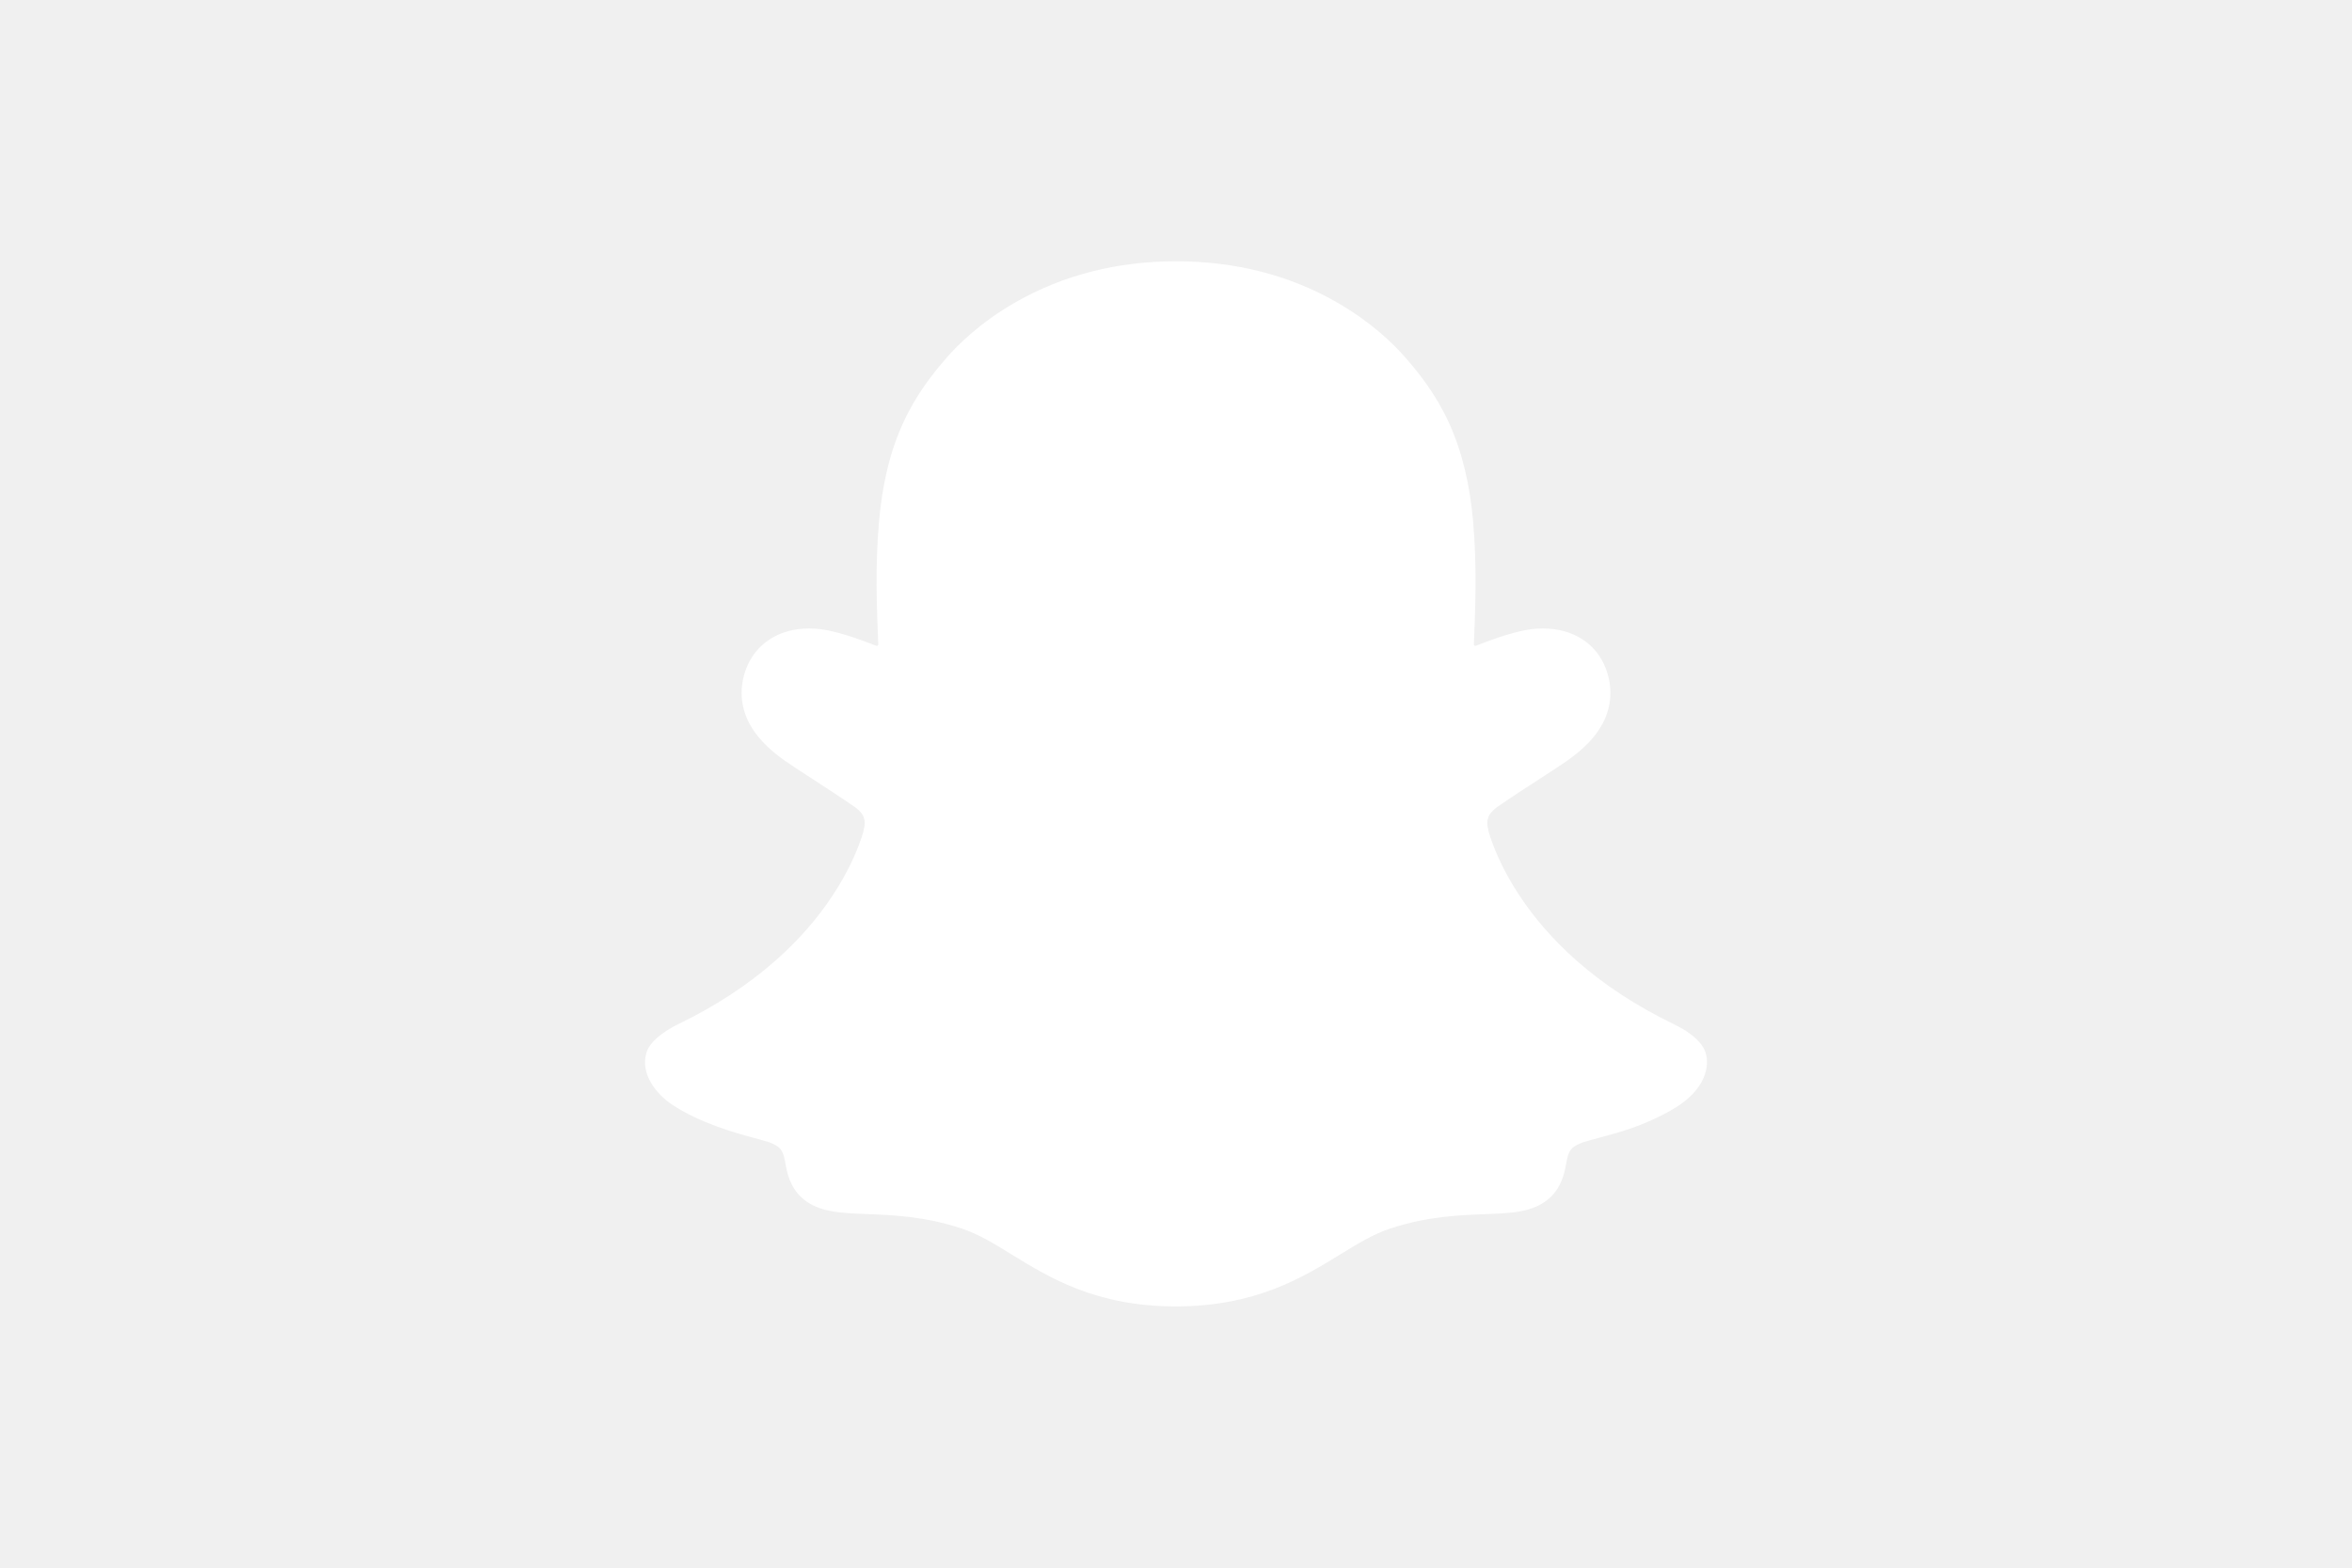
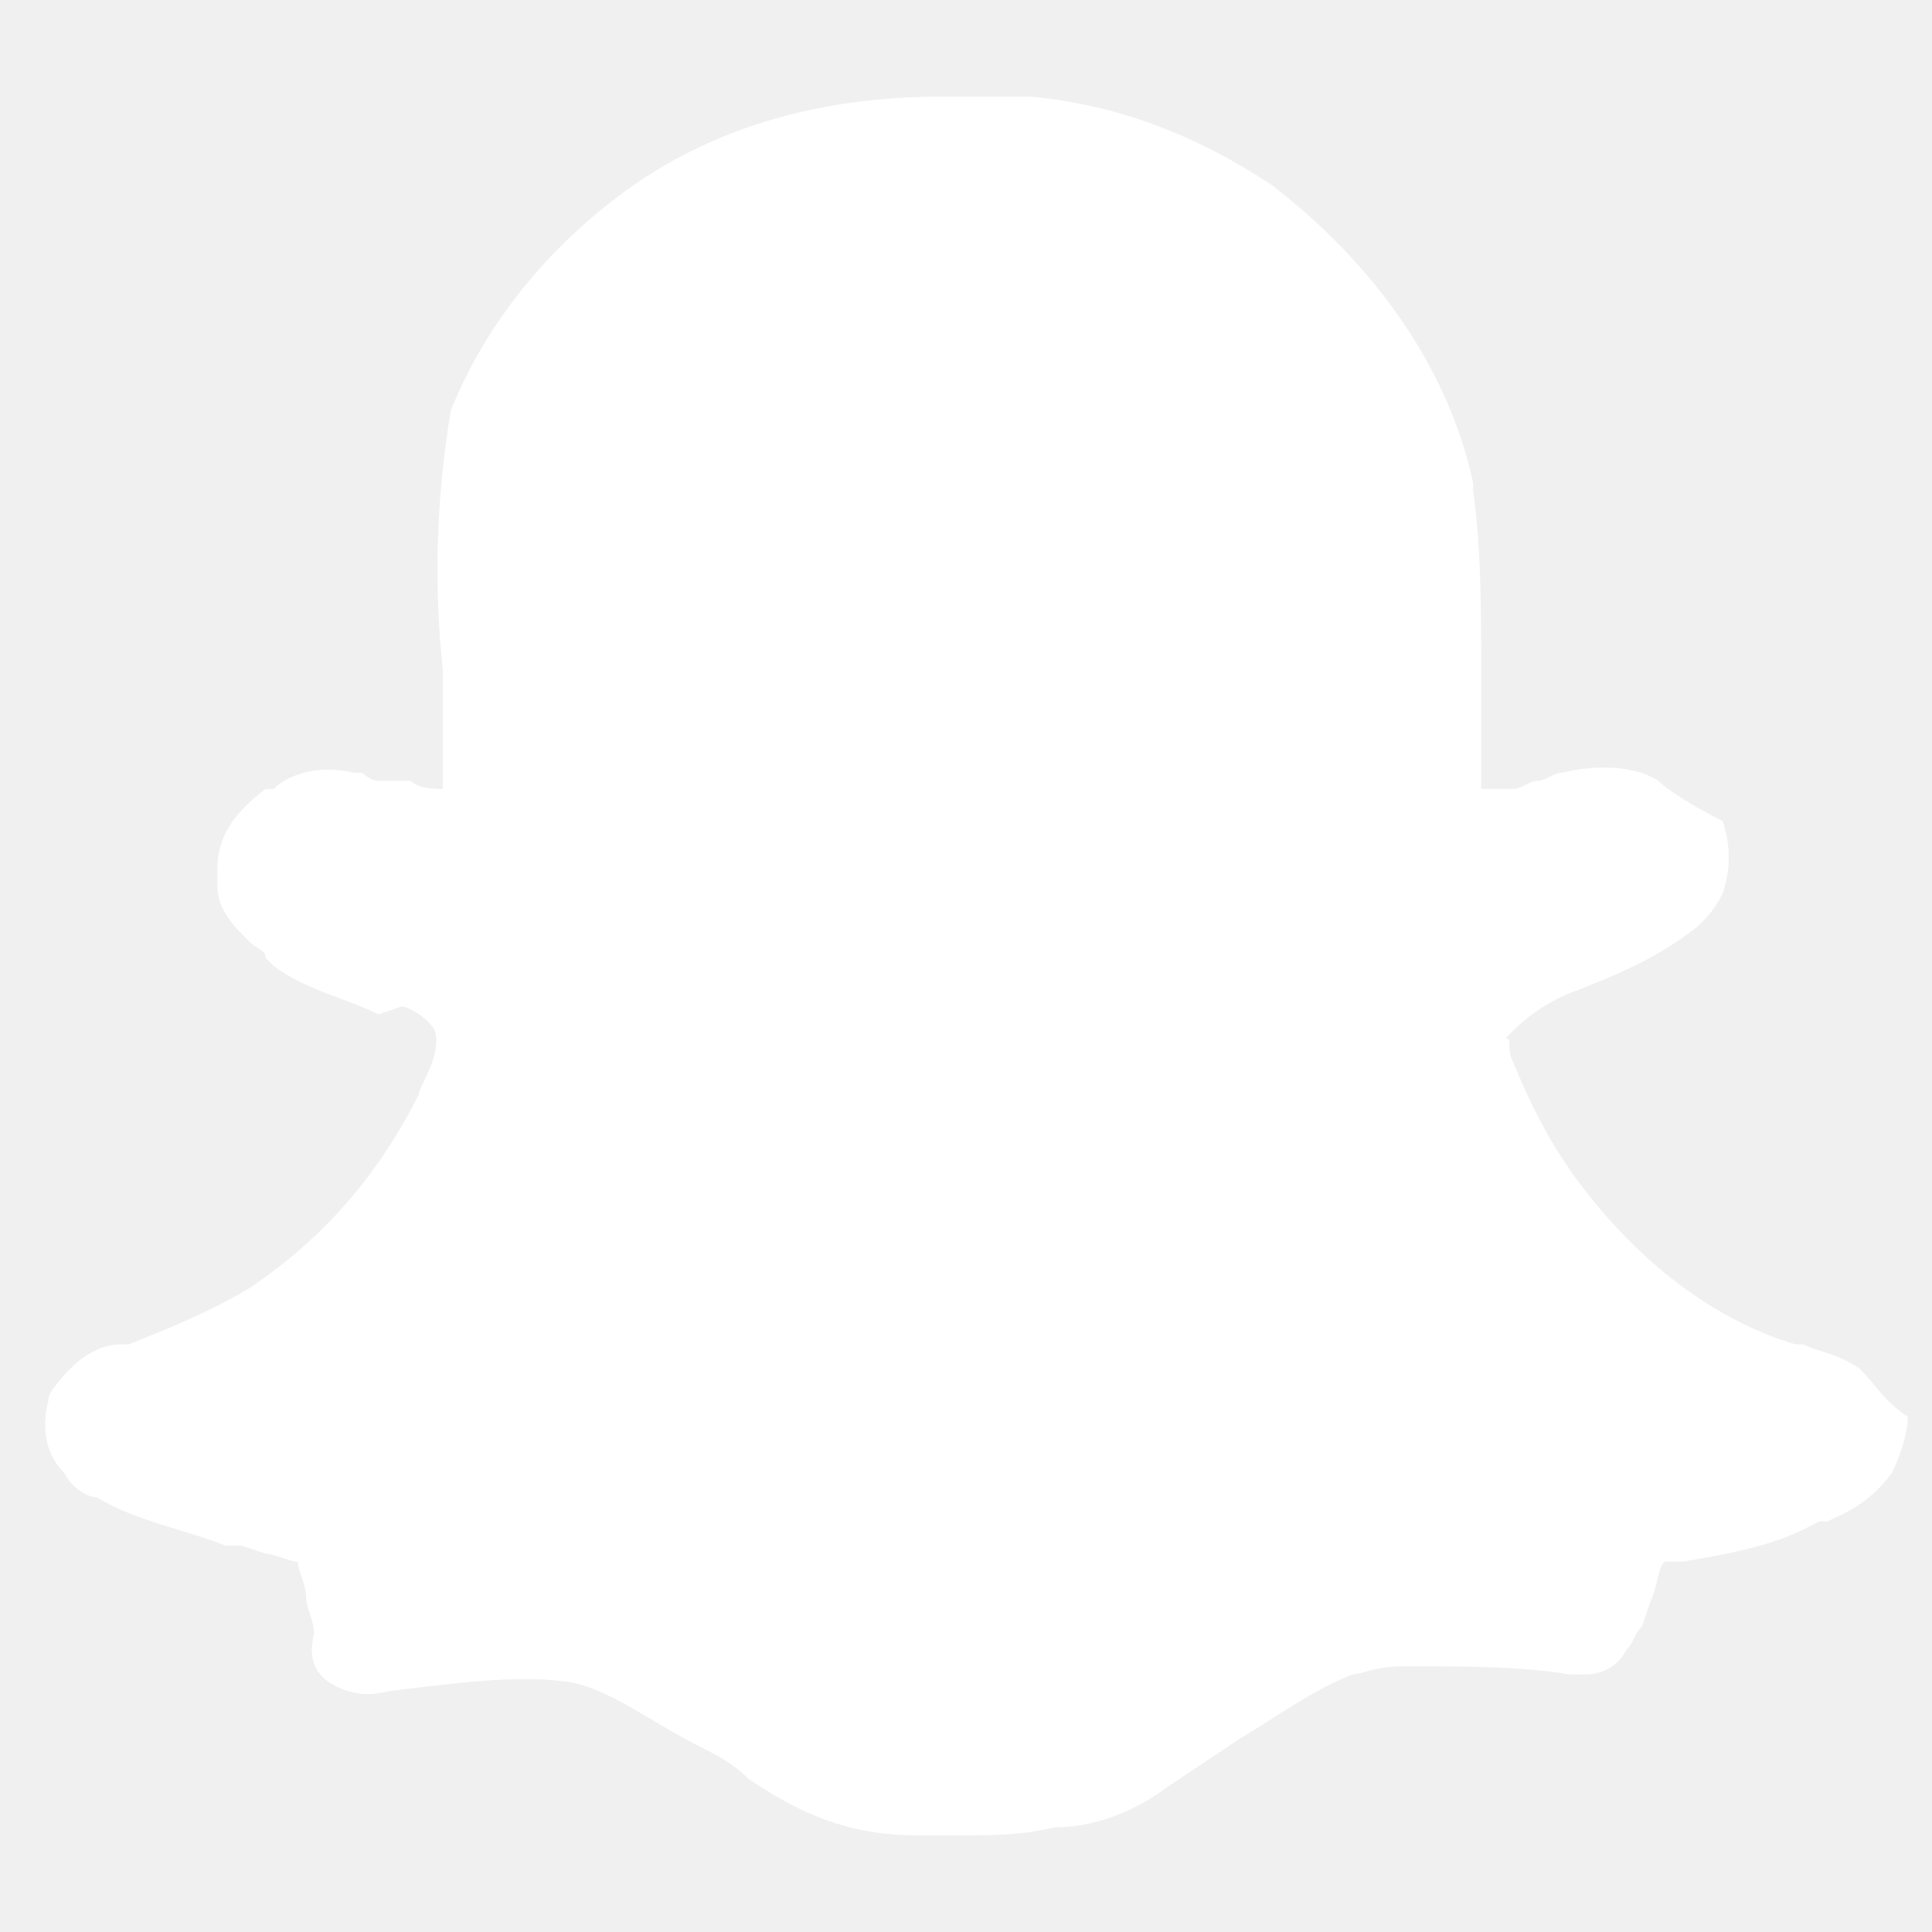
- <svg xmlns="http://www.w3.org/2000/svg" height="30" width="45" viewBox="-144.522 -237.1 1252.524 1422.6">
-   <path d="M962.305 718.4c-4.2-13.9-24.3-23.7-24.3-23.7-1.9-1-3.6-1.9-5-2.6-33.5-16.2-63.2-35.7-88.2-57.8-20.1-17.8-37.3-37.4-51.1-58.2-16.9-25.4-24.8-46.6-28.2-58.1-1.9-7.5-1.6-10.5 0-14.4 1.3-3.3 5.2-6.4 7-7.9 11.3-8 29.5-19.8 40.7-27 9.7-6.3 18-11.7 22.9-15.1 15.7-11 26.5-22.2 32.8-34.3 8.2-15.6 9.2-32.8 2.8-49.7-8.6-22.8-29.9-36.4-57-36.4-6 0-12.2.7-18.4 2-15.5 3.4-30.2 8.9-42.5 13.7-.9.4-1.9-.3-1.8-1.3 1.3-30.5 2.8-71.5-.6-110.4-3-35.2-10.3-64.9-22.1-90.8-11.9-26-27.4-45.2-39.5-59.1-11.5-13.2-31.8-32.7-62.4-50.2-43-24.6-92-37.1-145.6-37.1-53.5 0-102.4 12.5-145.5 37.1-32.4 18.5-53.1 39.4-62.5 50.2-12.1 13.9-27.6 33.1-39.5 59.1-11.9 25.9-19.1 55.5-22.1 90.8-3.4 39.1-2 76.8-.6 110.4 0 1-.9 1.7-1.9 1.3-12.3-4.8-27-10.3-42.5-13.7-6.1-1.3-12.3-2-18.4-2-27 0-48.3 13.6-57 36.4-6.4 16.9-5.4 34.1 2.8 49.7 6.4 12.1 17.1 23.3 32.8 34.3 4.8 3.4 13.2 8.8 22.9 15.1 10.9 7.1 28.6 18.6 40 26.5 1.4 1 6.2 4.6 7.7 8.4 1.6 4 1.9 7-.2 15-3.5 11.6-11.4 32.6-28 57.5-13.8 20.9-31 40.4-51.1 58.2-25 22.1-54.7 41.6-88.2 57.8-1.6.8-3.5 1.7-5.5 2.9 0 0-20 10.2-23.8 23.4-5.6 19.5 9.3 37.8 24.4 47.6 24.8 16 55 24.6 72.5 29.3 4.9 1.3 9.3 2.5 13.3 3.7 2.5.8 8.8 3.2 11.5 6.7 3.4 4.4 3.8 9.8 5 15.9 1.9 10.3 6.2 23 18.9 31.8 14 9.6 31.7 10.3 54.2 11.2 23.5.9 52.7 2 86.2 13.1 15.5 5.1 29.6 13.8 45.8 23.8 34 20.9 76.3 46.9 148.5 46.9 72.3 0 114.9-26.1 149.1-47.1 16.2-9.9 30.1-18.5 45.3-23.5 33.5-11.1 62.7-12.2 86.2-13.1 22.5-.9 40.2-1.5 54.2-11.2 13.6-9.4 17.5-23.4 19.3-33.9 1-5.2 1.6-9.9 4.6-13.7 2.6-3.3 8.4-5.6 11.1-6.5 4.1-1.3 8.7-2.5 13.8-3.9 17.5-4.7 39.5-10.2 66.2-25.3 32.2-18.3 34.4-40.7 31-51.8z" fill="#fff" />
+ <svg xmlns="http://www.w3.org/2000/svg" id="SvgjsSvg1001" width="288" height="288" version="1.1">
+   <defs id="SvgjsDefs1002" />
+   <g id="SvgjsG1008">
+     <svg viewBox="0 0 24 24" width="288" height="288">
+       <path d="M23.1 17c-.1 0-.1 0 0 0-.3-.2-.5-.2-.7-.3h-.1c-1-.3-1.9-1-2.6-1.9-.4-.5-.7-1.1-.9-1.6-.1-.2 0-.3-.1-.3l.1-.1c.2-.2.5-.4.8-.5.5-.2 1-.4 1.5-.8.1-.1.2-.2.3-.4.1-.3.1-.6 0-.9-.4-.2-.7-.4-.8-.5-.3-.2-.8-.2-1.2-.1-.1 0-.2.1-.3.1-.1 0-.2.1-.3.1h-.4V8.4c0-.8 0-1.6-.1-2.3V6c-.3-1.4-1.2-2.7-2.5-3.7-.9-.6-1.9-1-3-1.1h-1.1c-1.1 0-2.7.2-4.1 1.3-.9.7-1.6 1.6-2 2.6-.2 1.2-.2 2.3-.1 3.2v1.5c-.1 0-.3 0-.4-.1h-.4c-.1 0-.2-.1-.2-.1h-.1c-.4-.1-.8 0-1 .2h-.1c-.4.3-.6.6-.6 1v.2c0 .3.2.5.4.7.1.1.2.1.2.2l.1.1c.4.3.9.4 1.3.6l.3-.1c.3.1.4.3.4.3.1.3-.2.7-.2.8-.5 1-1.2 1.8-2.1 2.4-.5.3-1 .5-1.5.7h-.1c-.2 0-.5.1-.8.5 0 0-.1.1-.1.2-.1.4 0 .7.2.9.1.2.3.3.4.3.5.3 1.1.4 1.6.6H3l.3.1c.1 0 .3.1.4.1 0 .1.1.3.1.4 0 .2.1.3.1.5-.1.4.1.6.4.7.3.1.5 0 .6 0 .8-.1 1.6-.2 2.2-.1.5.1 1 .5 1.6.8.2.1.4.2.6.4.6.4 1.2.7 2.1.7h.5c.4 0 .8 0 1.2-.1.5 0 1-.2 1.4-.5l.9-.6c.5-.3.9-.6 1.4-.8.1 0 .3-.1.6-.1h.2c.6 0 1.3 0 1.9.1h.2c.2 0 .4-.1.5-.3.1-.1.1-.2.2-.3l.1-.3c.1-.2.1-.5.2-.5h.2c.6-.1 1.1-.2 1.5-.4l.2-.1h.1c.2-.1.5-.2.8-.6.1-.2.2-.5.2-.7-.3-.2-.4-.4-.6-.6z" fill="#ffffff" class="svgShape color000000-0 selectable" />
+     </svg>
+   </g>
</svg>
